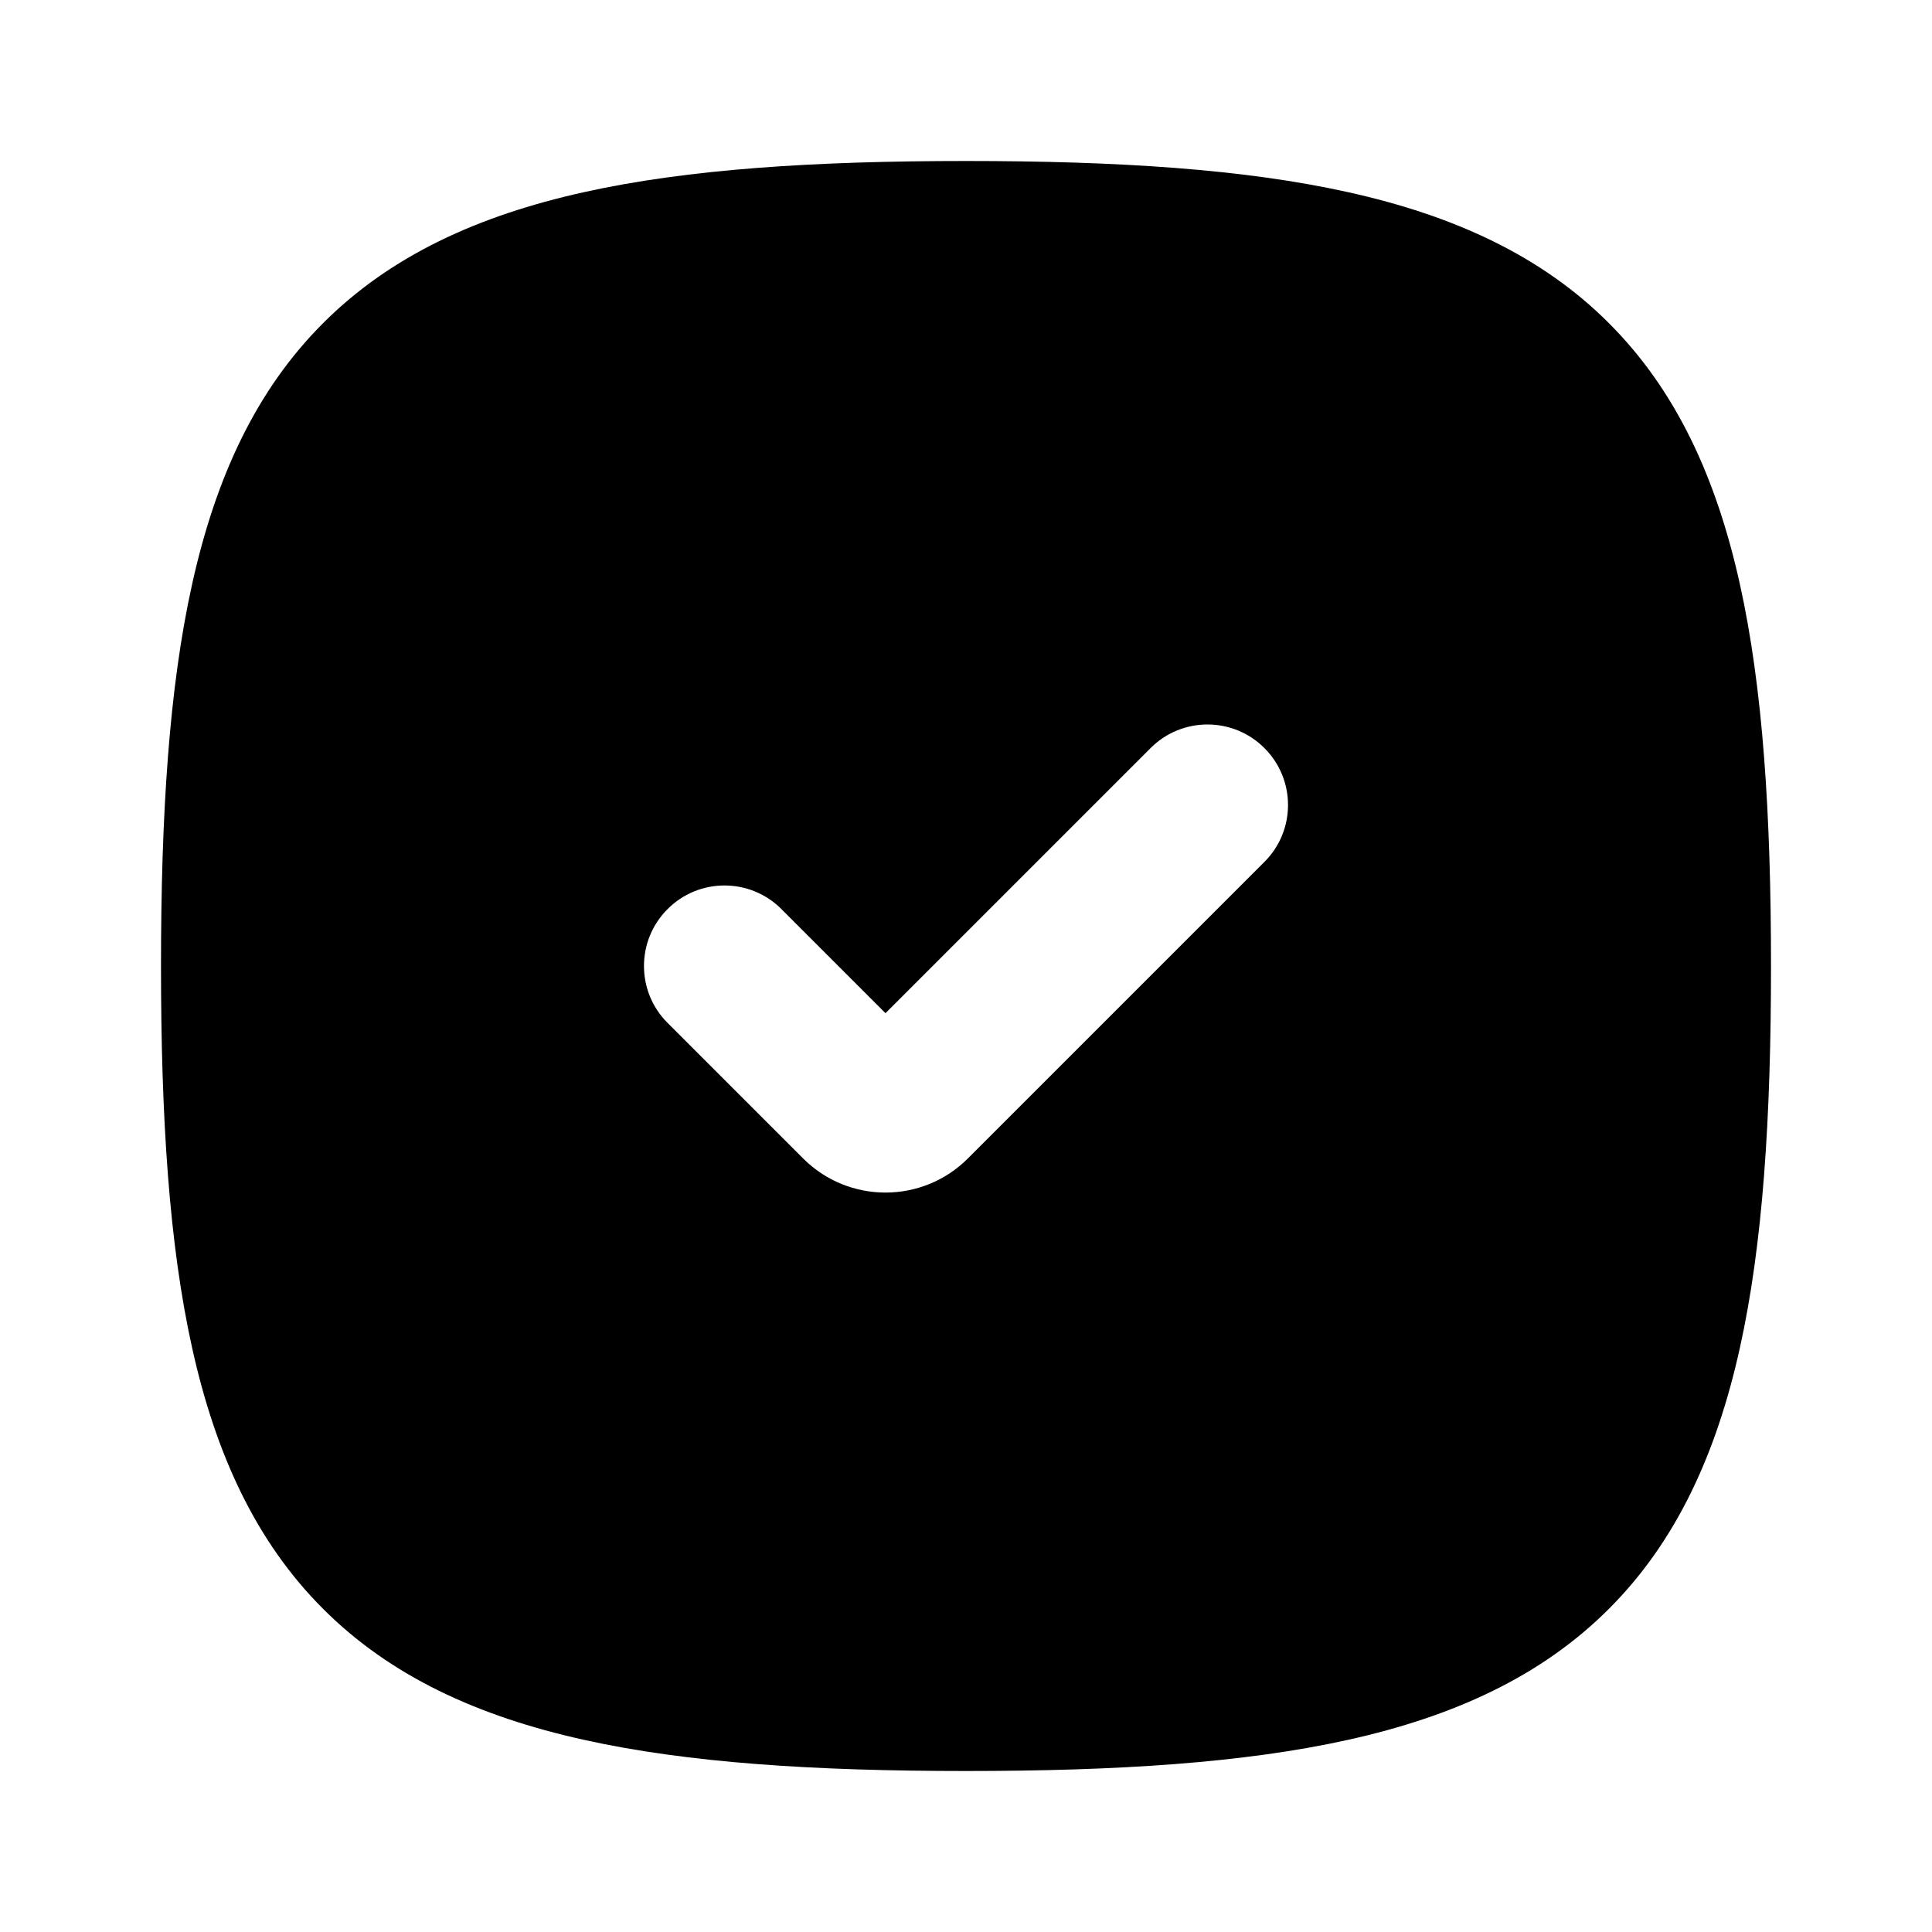
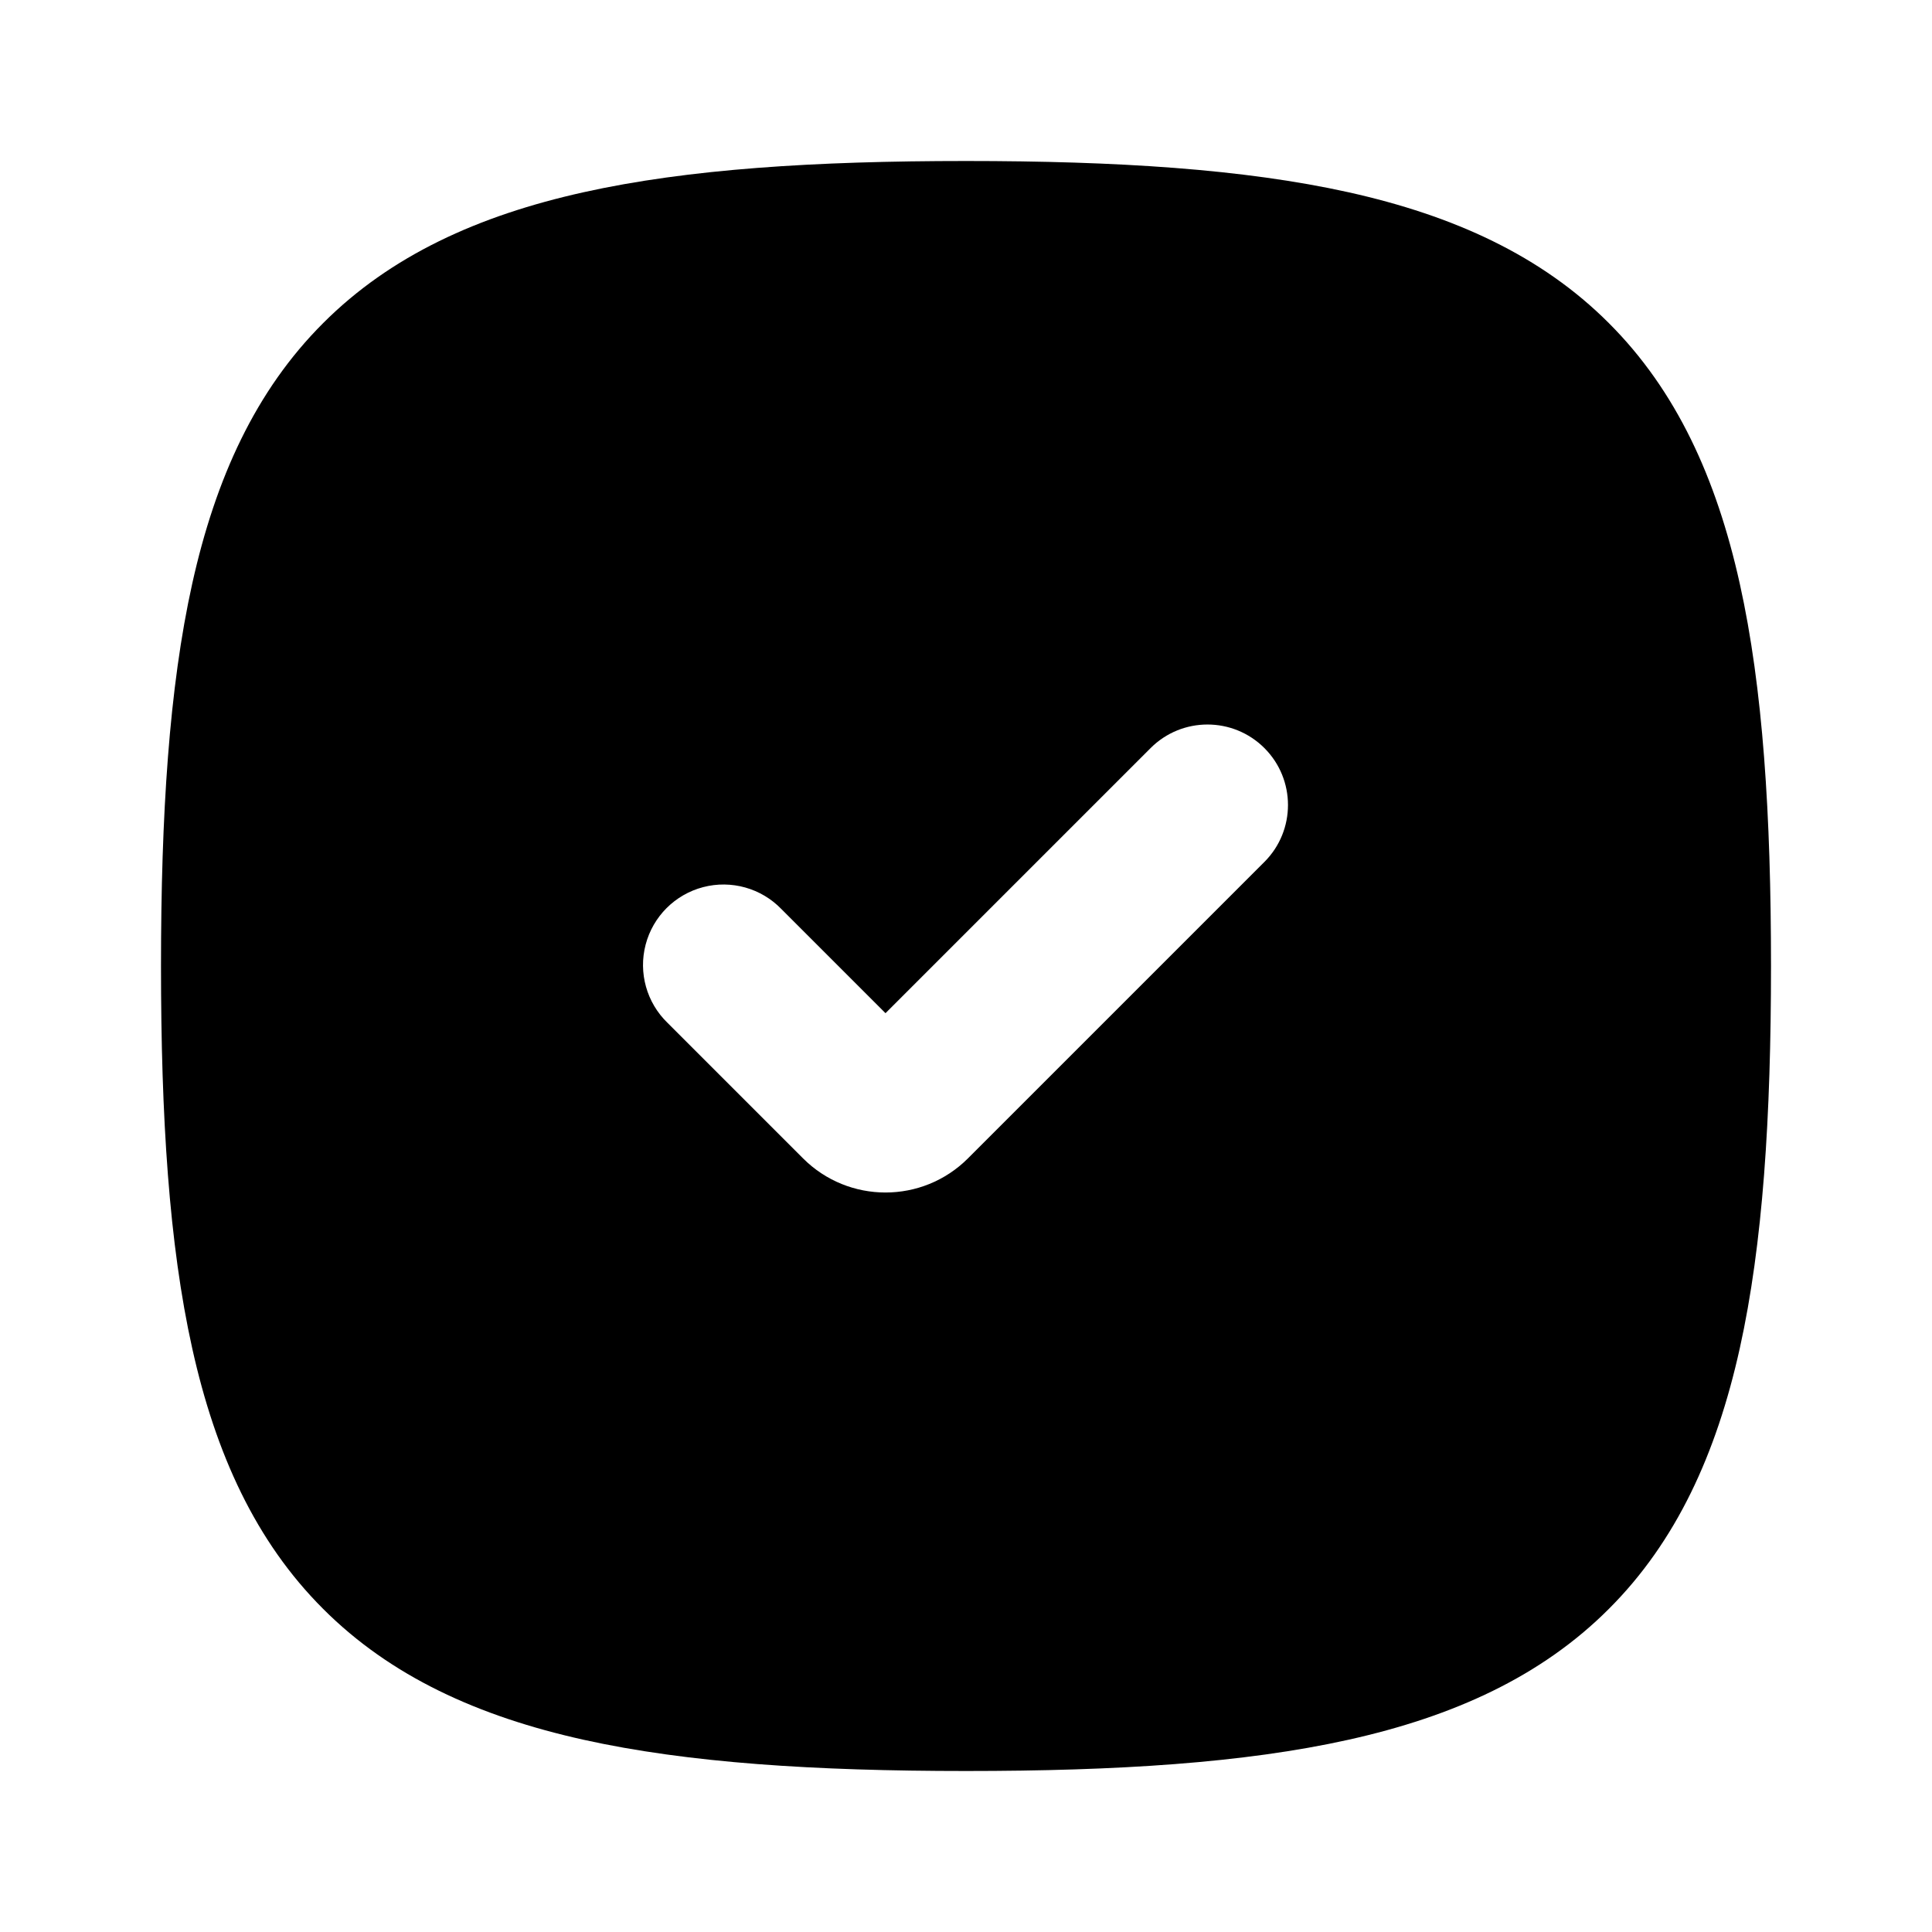
- <svg xmlns="http://www.w3.org/2000/svg" width="800px" height="800px" viewBox="0 0 24 24" fill="none">
-   <rect width="24" height="24" fill="none" />
-   <path fill-rule="evenodd" clip-rule="evenodd" d="M7.25 2.388C8.549 2.099 10.124 2 12 2C13.876 2 15.451 2.099 16.75 2.388C18.06 2.679 19.149 3.176 19.986 4.014C20.824 4.851 21.321 5.94 21.612 7.25C21.901 8.549 22 10.124 22 12C22 13.876 21.901 15.451 21.612 16.75C21.321 18.06 20.824 19.149 19.986 19.986C19.149 20.824 18.06 21.321 16.75 21.612C15.451 21.901 13.876 22 12 22C10.124 22 8.549 21.901 7.25 21.612C5.94 21.321 4.851 20.824 4.014 19.986C3.176 19.149 2.679 18.06 2.388 16.75C2.099 15.451 2 13.876 2 12C2 10.124 2.099 8.549 2.388 7.25C2.679 5.94 3.176 4.851 4.014 4.014C4.851 3.176 5.94 2.679 7.25 2.388ZM15.707 9.293C16.098 9.683 16.098 10.317 15.707 10.707L12.024 14.39C11.459 14.956 10.541 14.956 9.976 14.39L11 13.366L9.976 14.39L8.293 12.707C7.902 12.317 7.902 11.683 8.293 11.293C8.683 10.902 9.317 10.902 9.707 11.293L11 12.586L14.293 9.293C14.683 8.902 15.317 8.902 15.707 9.293Z" fill="currentColor" />
+ <svg xmlns="http://www.w3.org/2000/svg" width="800" height="800" fill="none" viewBox="0 0 24 24">
+   <path d="M0 0h24v24H0z" />
+   <path fill="currentColor" fill-rule="evenodd" d="M7.25 2.388C8.55 2.099 10.124 2 12 2s3.451.1 4.75.388c1.31.291 2.399.788 3.236 1.626.838.837 1.335 1.926 1.626 3.236C21.901 8.55 22 10.124 22 12s-.1 3.451-.388 4.75c-.291 1.31-.788 2.399-1.626 3.236-.837.838-1.926 1.335-3.236 1.626-1.299.289-2.874.388-4.75.388s-3.451-.1-4.75-.388c-1.31-.291-2.399-.788-3.236-1.626-.838-.837-1.335-1.926-1.626-3.236C2.099 15.45 2 13.876 2 12s.1-3.451.388-4.75c.291-1.31.788-2.399 1.626-3.236.837-.838 1.926-1.335 3.236-1.626Zm8.457 6.905a1 1 0 0 1 0 1.414l-3.683 3.683a1.449 1.449 0 0 1-2.048 0L11 13.366 9.976 14.39l-1.683-1.683a1 1 0 1 1 1.414-1.414L11 12.586l3.293-3.293a1 1 0 0 1 1.414 0Z" clip-rule="evenodd" />
</svg>
